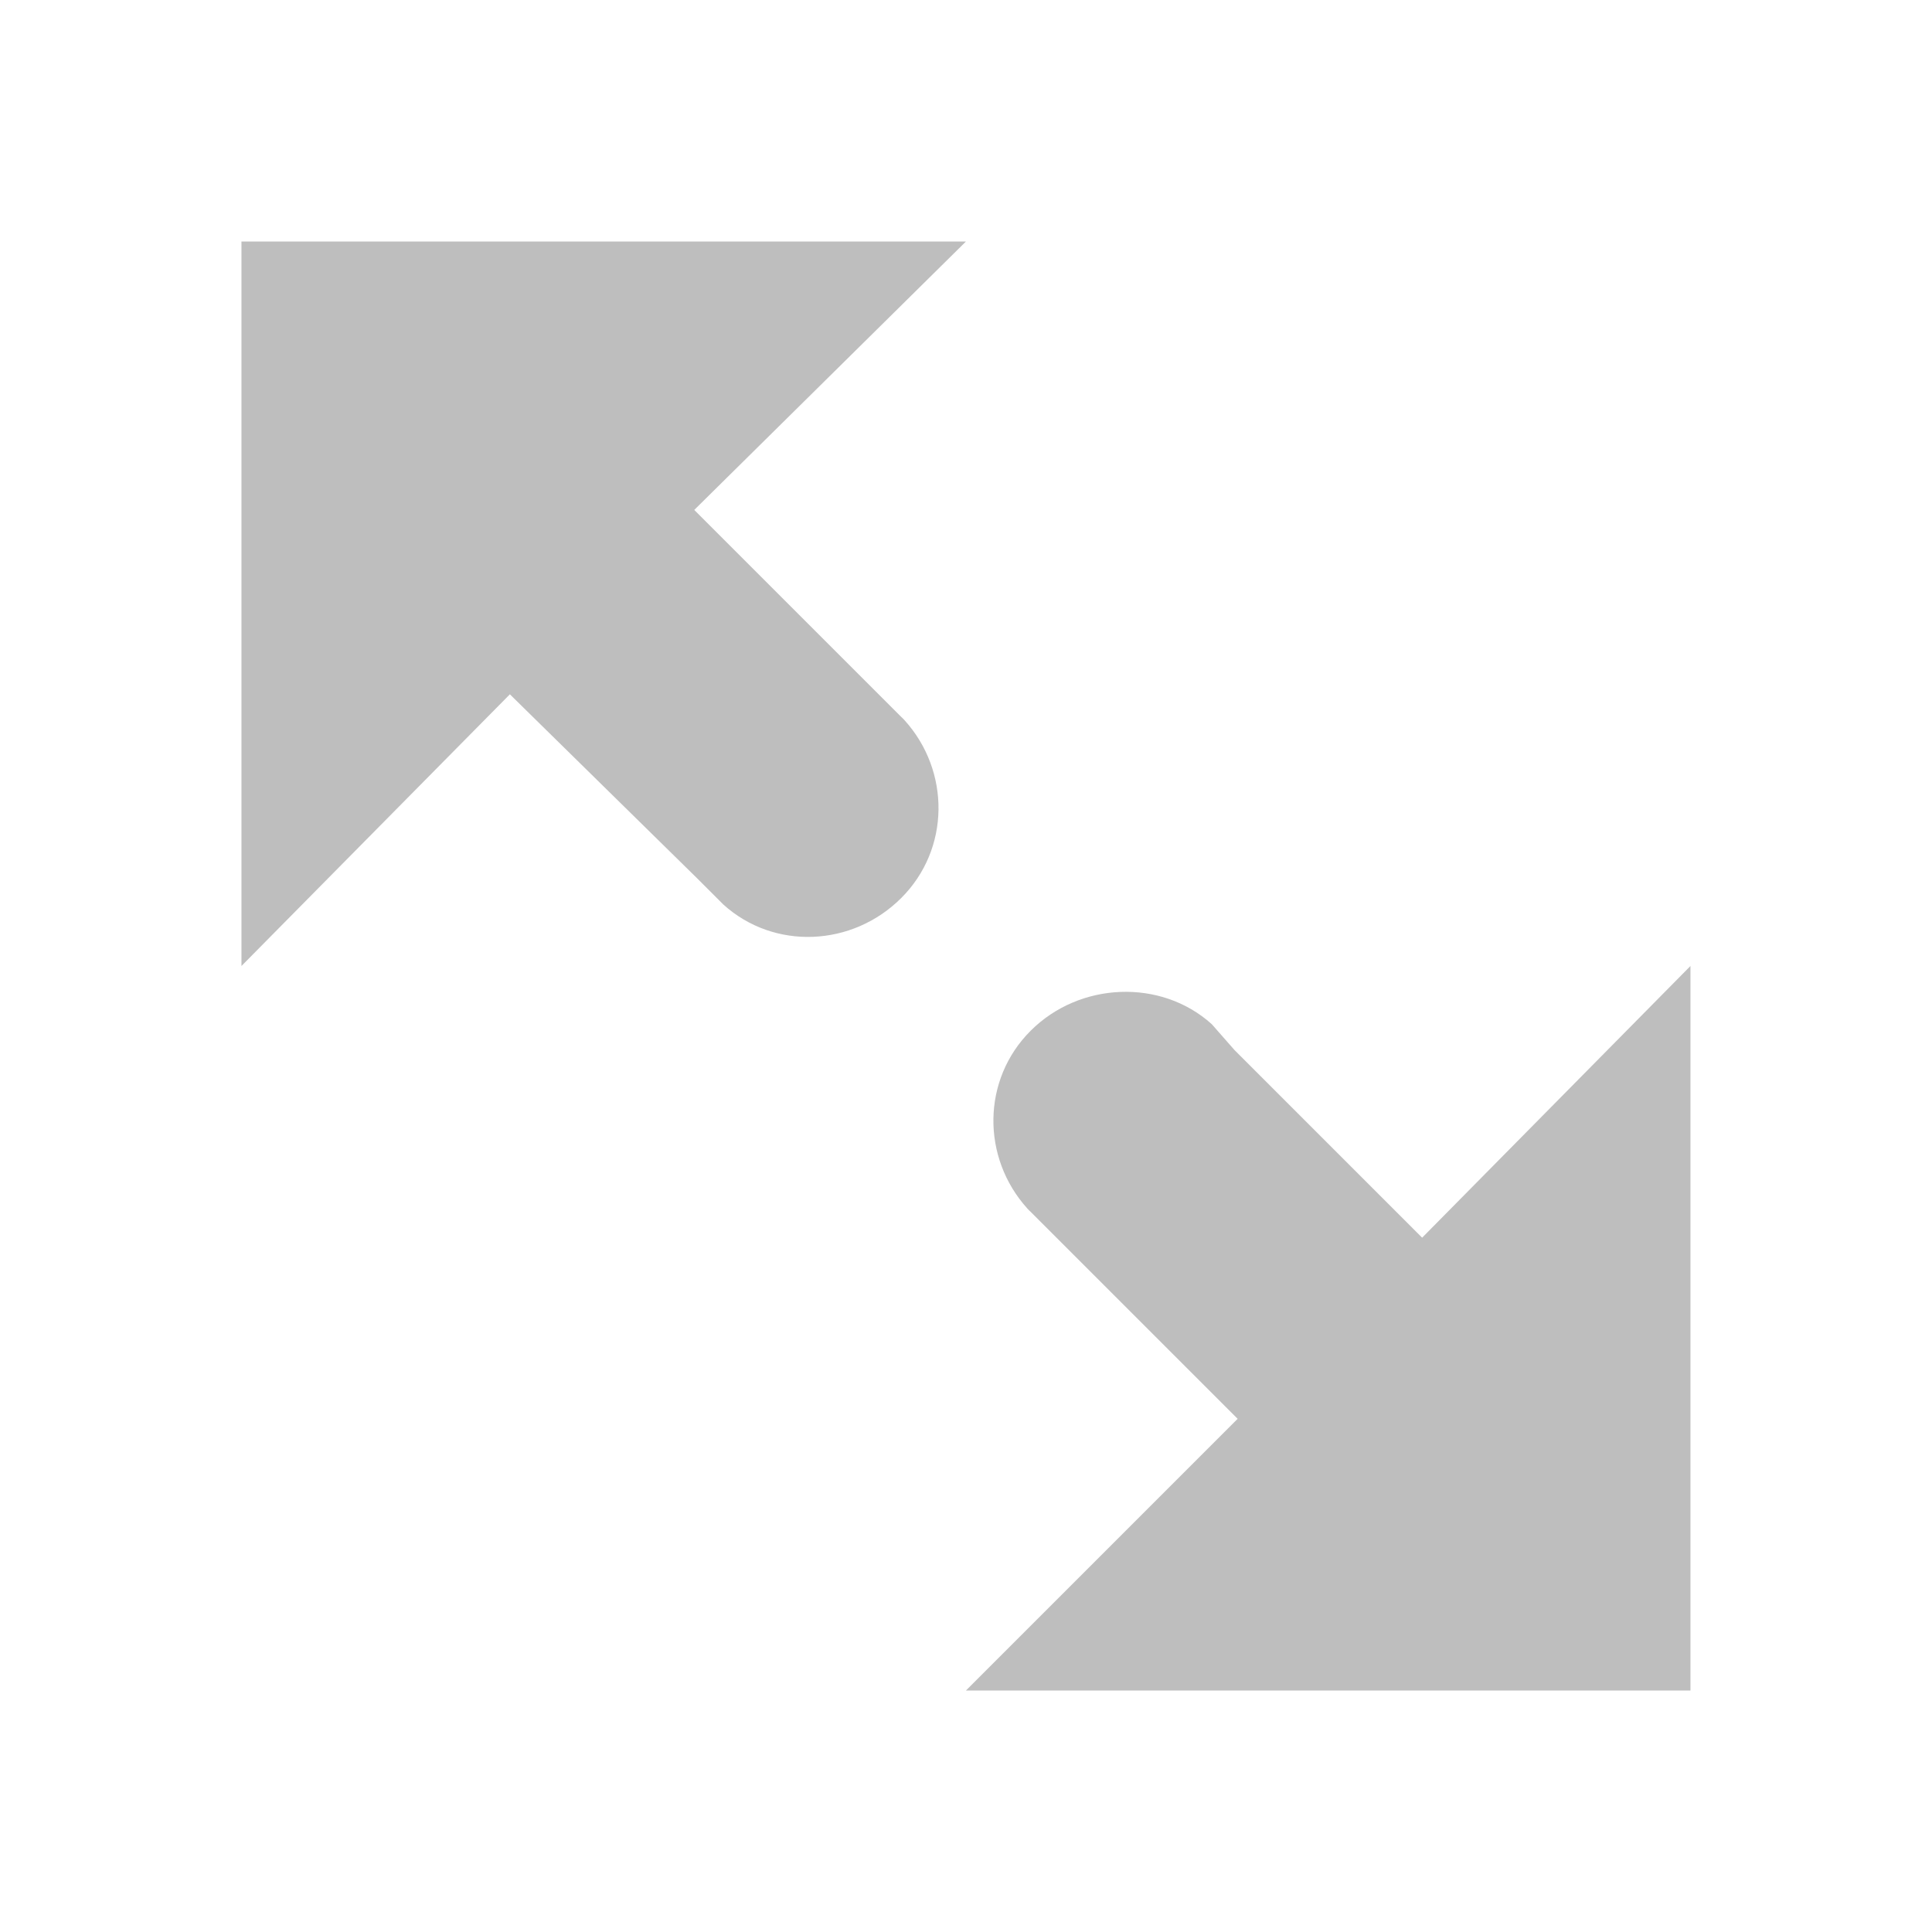
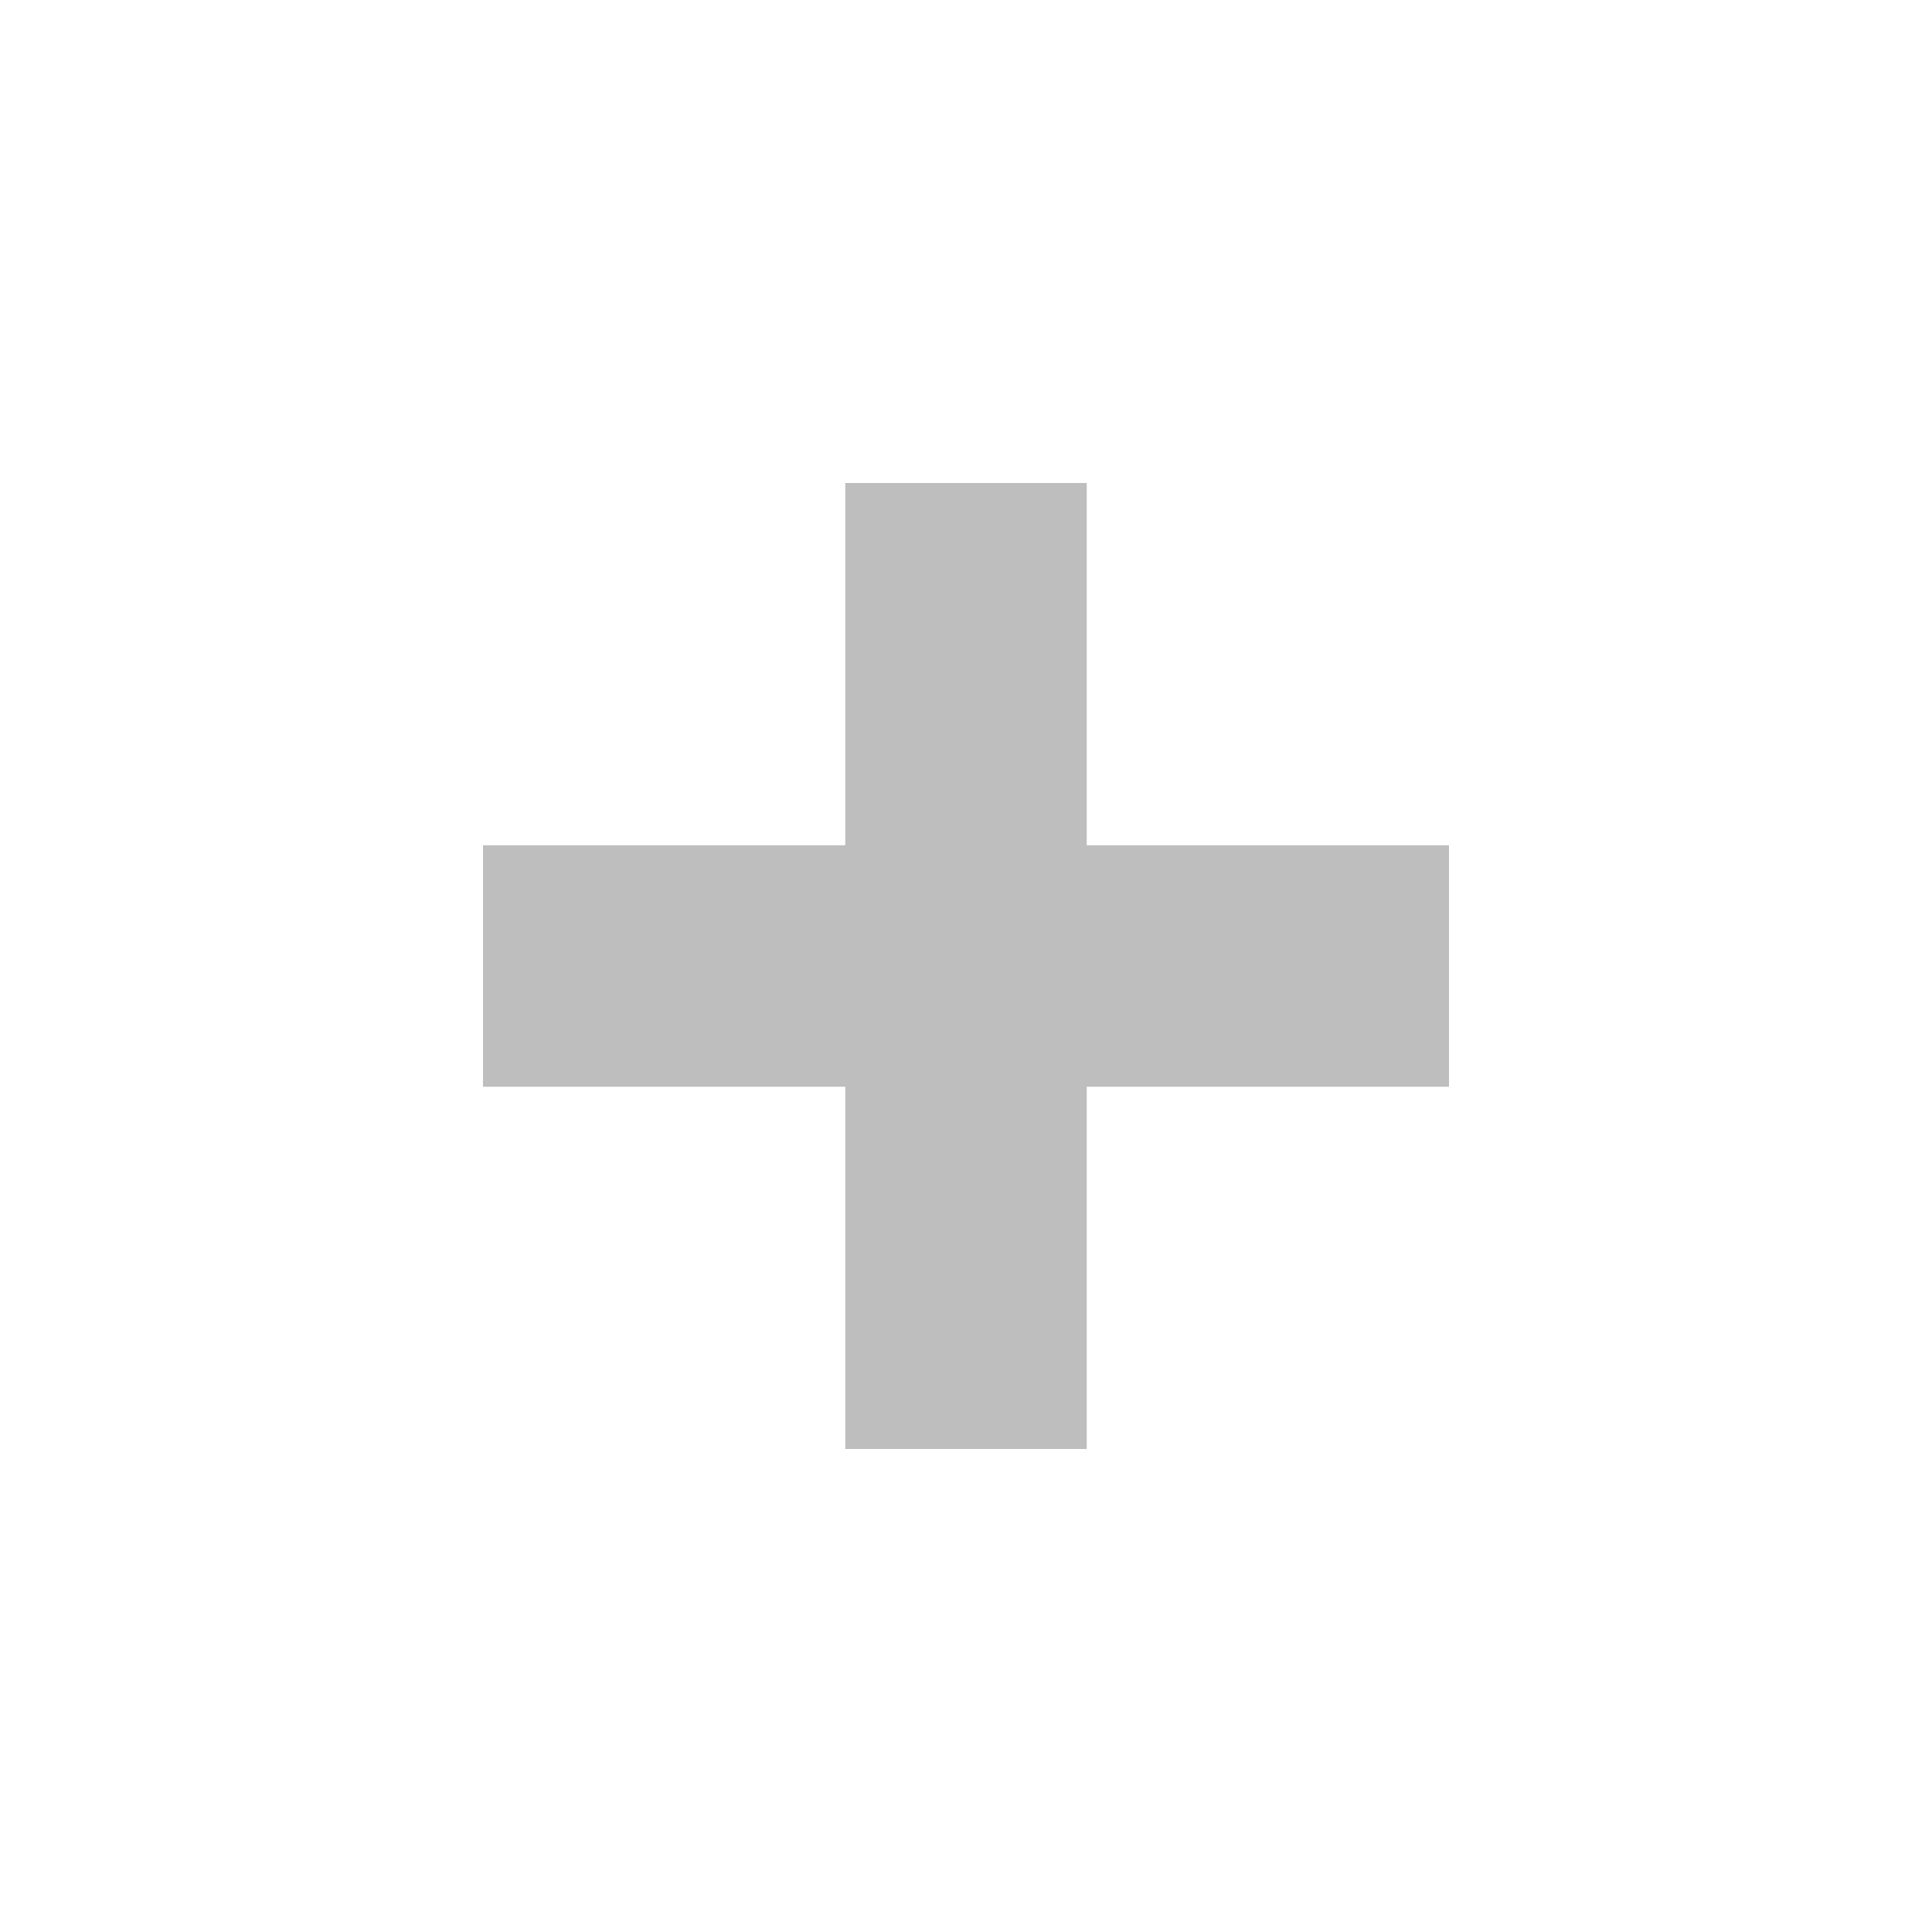
<svg xmlns="http://www.w3.org/2000/svg" height="16" id="svg7384" version="1.1" width="16">
  <defs id="defs7386">
    <filter color-interpolation-filters="sRGB" id="filter7554">
      <feBlend id="feBlend7556" in2="BackgroundImage" mode="darken" />
    </filter>
    <filter color-interpolation-filters="sRGB" id="filter7554-7">
      <feBlend id="feBlend7556-6" in2="BackgroundImage" mode="darken" />
    </filter>
  </defs>
-   <g id="layer9" label="status" style="display:inline" transform="translate(-373.0004,-188)" />
-   <g id="layer10" style="display:inline" transform="translate(-373.0004,-188)" />
-   <g id="layer13" style="display:inline" transform="translate(-373.0004,-188)" />
-   <g id="layer14" transform="translate(-373.0004,-188)" />
-   <g id="layer15" style="display:inline" transform="translate(-373.0004,-188)" />
-   <g id="g71291" style="display:inline" transform="translate(-373.0004,-188)" />
-   <g id="layer12" style="display:inline" transform="translate(-373.0004,-188)">
-     <path d="m 381,190 -2.25,2.223 1.714,1.714 c 0.013,0.013 0.015,0.013 0.027,0.027 0.381,0.421 0.379,1.068 -0.027,1.473 -0.405,0.405 -1.053,0.434 -1.473,0.054 l -0.214,-0.214 -1.554,-1.527 -2.223,2.25 0,-6 z m 6,6 0,6 -6,0 2.25,-2.25 -1.714,-1.714 c -0.013,-0.013 -0.015,-0.013 -0.027,-0.027 -0.381,-0.421 -0.379,-1.068 0.027,-1.473 0.405,-0.405 1.079,-0.434 1.5,-0.054 l 0.188,0.214 1.554,1.554 z" id="path25061" style="color:#bebebe;fill:#bebebe;fill-opacity:1;fill-rule:nonzero;stroke:none;stroke-width:1;marker:none;visibility:visible;display:inline;overflow:visible;enable-background:accumulate" />
+   <g id="layer9" label="status" style="display:inline" transform="translate(-293.0004,-188)" />
+   <g id="layer10" style="display:inline" transform="translate(-293.0004,-188)" />
+   <g id="layer13" style="display:inline" transform="translate(-293.0004,-188)" />
+   <g id="layer14" transform="translate(-293.0004,-188)" />
+   <g id="layer15" style="display:inline" transform="translate(-293.0004,-188)" />
+   <g id="g71291" style="display:inline" transform="translate(-293.0004,-188)" />
+   <g id="layer12" style="display:inline" transform="translate(-293.0004,-188)">
+     <path style="color:#bebebe;display:inline;overflow:visible;visibility:visible;fill:#bebebe;fill-opacity:1;fill-rule:nonzero;stroke:none;stroke-width:1;marker:none;enable-background:accumulate" d="M 7 4 L 7 7 L 4 7 L 4 9 L 7 9 L 7 12 L 9 12 L 9 9 L 12 9 L 12 7 L 9 7 L 9 4 L 7 4 z " transform="translate(293.0004,188)" id="path3288-51" />
+     <text id="text4087-2-6-5-74" xml:space="preserve" style="font-size:14px;font-style:normal;font-weight:normal;opacity:0.8;fill:#000000;fill-opacity:1;stroke:none;font-family:Bitstream Vera Sans" x="613.992" y="426.851">
+       <tspan id="tspan4089-7-2-9-8" x="613.992" y="426.851" />
+     </text>
+     <text id="text4087-2-6-5-59-7" xml:space="preserve" style="font-size:14px;font-style:normal;font-weight:normal;opacity:0.8;fill:#000000;fill-opacity:1;stroke:none;font-family:Bitstream Vera Sans" x="-1401.69" y="1250.896">
+       <tspan id="tspan4089-7-2-9-4-2" x="-1401.69" y="1250.896" />
+     </text>
+     <flowRoot id="flowRoot38698-5" xml:space="preserve" style="font-size:12px;font-style:normal;font-variant:normal;font-weight:normal;font-stretch:normal;line-height:125%;letter-spacing:0px;word-spacing:0px;fill:#000000;fill-opacity:1;stroke:none;font-family:Ubuntu;-inkscape-font-specification:Ubuntu" transform="translate(194.208,-502.3555)">
+       <flowRegion id="flowRegion38700-5">
+         <rect height="23" id="rect38702-7" width="40" x="531" y="299" />
+       </flowRegion>
+       <flowPara id="flowPara38704-8" />
+     </flowRoot>
+     <text id="text4087-2-6-5-1-8" xml:space="preserve" style="font-size:14px;font-style:normal;font-weight:normal;opacity:0.8;fill:#000000;fill-opacity:1;stroke:none;font-family:Bitstream Vera Sans" x="-474.763" y="195.667">
+       <tspan id="tspan4089-7-2-9-7-0" x="-474.763" y="195.667" />
+     </text>
+     <text id="text4087-2-6-5-7-3" xml:space="preserve" style="font-size:14px;font-style:normal;font-weight:normal;opacity:0.8;fill:#000000;fill-opacity:1;stroke:none;font-family:Bitstream Vera Sans" x="417.863" y="-261.333">
+       <tspan id="tspan4089-7-2-9-1-7" x="417.863" y="-261.333" />
+     </text>
+     <text id="text4087-2-6-5-5-8" xml:space="preserve" style="font-size:14px;font-style:normal;font-weight:normal;opacity:0.8;fill:#000000;fill-opacity:1;stroke:none;font-family:Bitstream Vera Sans" x="444.346" y="-306.364">
+       <tspan id="tspan4089-7-2-9-6-3" x="444.346" y="-306.364" />
+     </text>
+     <text id="text4087-2-6-5-3-8" xml:space="preserve" style="font-size:14px;font-style:normal;font-weight:normal;opacity:0.8;fill:#000000;fill-opacity:1;stroke:none;font-family:Bitstream Vera Sans" x="-1204.137" y="-314.333">
+       <tspan id="tspan4089-7-2-9-18-8" x="-1204.137" y="-314.333" />
+     </text>
+     <text id="text4087-2-6-5-4-3" xml:space="preserve" style="font-size:14px;font-style:normal;font-weight:normal;opacity:0.8;fill:#000000;fill-opacity:1;stroke:none;font-family:Bitstream Vera Sans" x="410.171" y="-616.333">
+       <tspan id="tspan4089-7-2-9-9-6" x="410.171" y="-616.333" />
+     </text>
+     <text id="text4087-2-6-5-7-1-2" xml:space="preserve" style="font-size:14px;font-style:normal;font-weight:normal;opacity:0.8;fill:#000000;fill-opacity:1;stroke:none;font-family:Bitstream Vera Sans" x="2052.752" y="76.336">
+       <tspan id="tspan4089-7-2-9-1-8-9" x="2052.752" y="76.336" />
+     </text>
+     <text id="text4087-2-6-5-5-5-3" xml:space="preserve" style="font-size:14px;font-style:normal;font-weight:normal;opacity:0.8;fill:#000000;fill-opacity:1;stroke:none;font-family:Bitstream Vera Sans" x="2079.236" y="31.305">
+       <tspan id="tspan4089-7-2-9-6-9-2" x="2079.236" y="31.305" />
+     </text>
+     <text id="text4087-2-6-5-75-9" xml:space="preserve" style="font-size:14px;font-style:normal;font-weight:normal;opacity:0.8;fill:#000000;fill-opacity:1;stroke:none;font-family:Bitstream Vera Sans" x="430.752" y="23.336">
+       <tspan id="tspan4089-7-2-9-3-0" x="430.752" y="23.336" />
+     </text>
+     <text id="text4087-2-6-5-4-8-7" xml:space="preserve" style="font-size:14px;font-style:normal;font-weight:normal;opacity:0.8;fill:#000000;fill-opacity:1;stroke:none;font-family:Bitstream Vera Sans" x="2045.06" y="-278.664">
+       <tspan id="tspan4089-7-2-9-9-8-7" x="2045.06" y="-278.664" />
+     </text>
+     <text id="text4087-2-6-5-45-4" xml:space="preserve" style="font-size:14px;font-style:normal;font-weight:normal;opacity:0.8;fill:#000000;fill-opacity:1;stroke:none;font-family:Bitstream Vera Sans" x="-605.797" y="-29.818">
+       <tspan id="tspan4089-7-2-9-75-9" x="-605.797" y="-29.818" />
+     </text>
+     <text id="text4087-2-6-5-59-0-8" xml:space="preserve" style="font-size:14px;font-style:normal;font-weight:normal;opacity:0.8;fill:#000000;fill-opacity:1;stroke:none;font-family:Bitstream Vera Sans" x="-2621.479" y="794.227">
+       <tspan id="tspan4089-7-2-9-4-4-0" x="-2621.479" y="794.227" />
+     </text>
+     <text id="text4087-2-6-5-0-2" xml:space="preserve" style="font-size:14px;font-style:normal;font-weight:normal;opacity:0.8;fill:#000000;fill-opacity:1;stroke:none;font-family:Bitstream Vera Sans" x="-726.195" y="896.876">
+       <tspan id="tspan4089-7-2-9-13-8" x="-726.195" y="896.876" />
+     </text>
  </g>
</svg>
